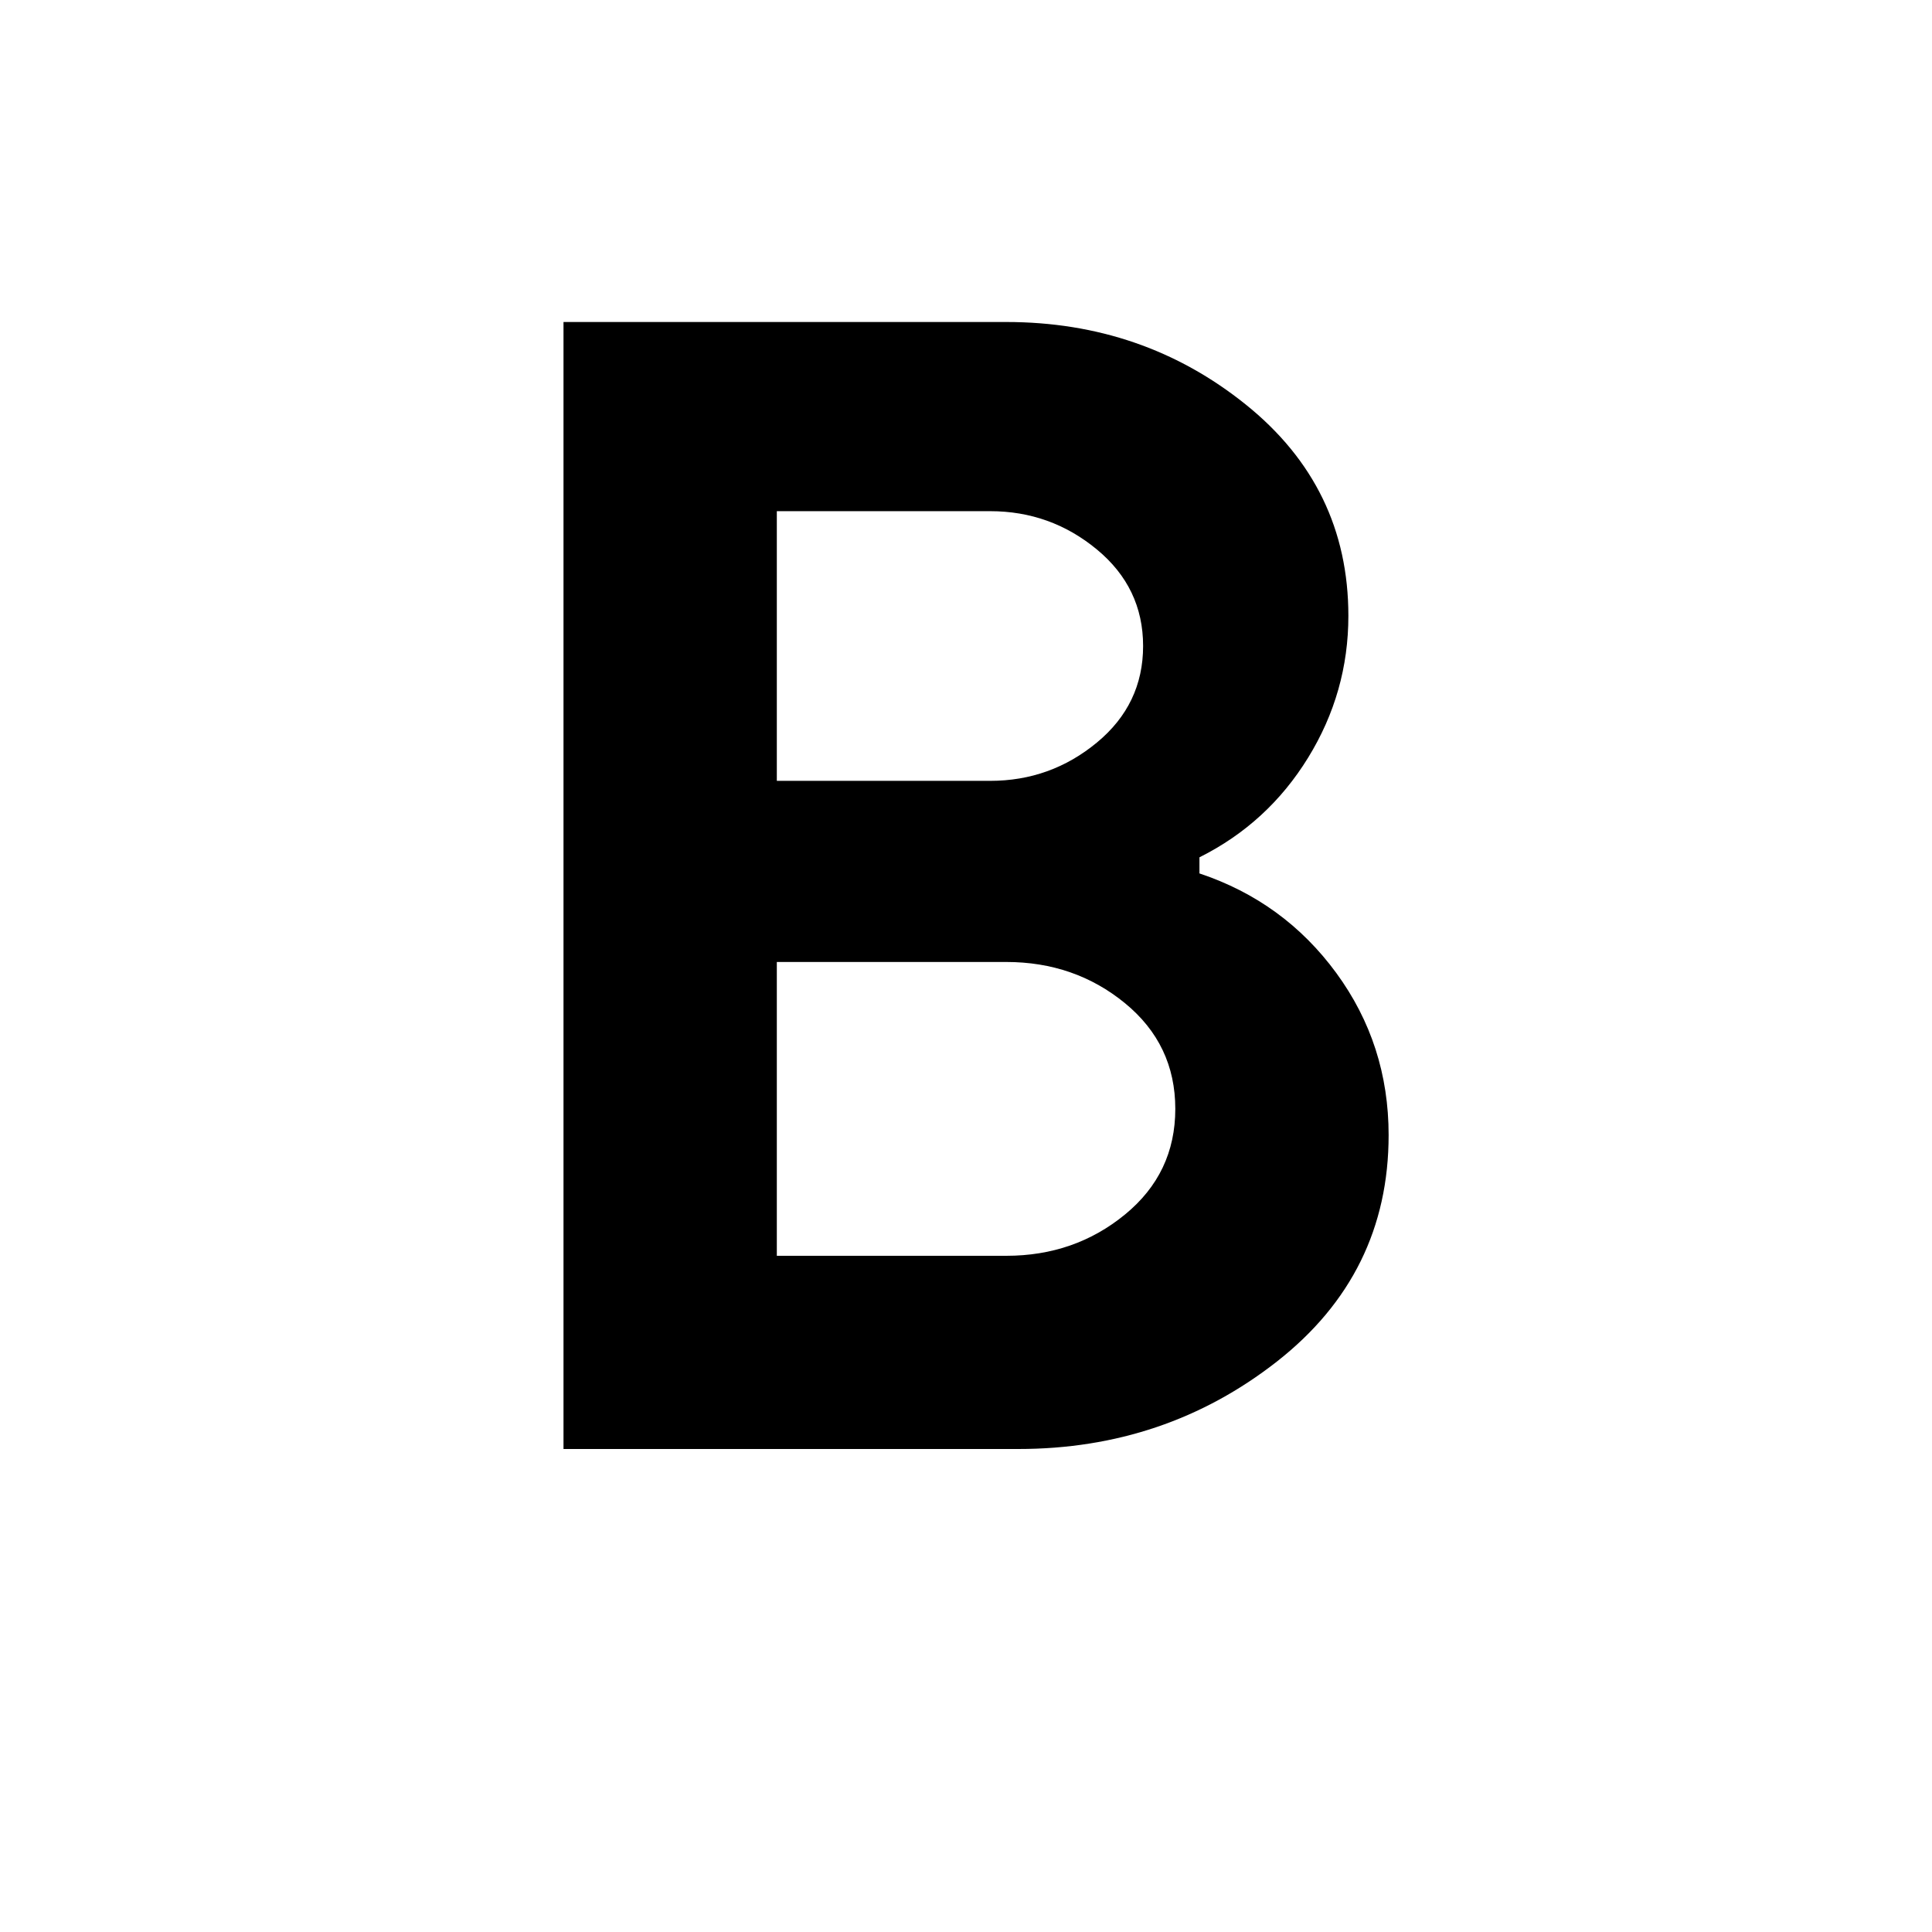
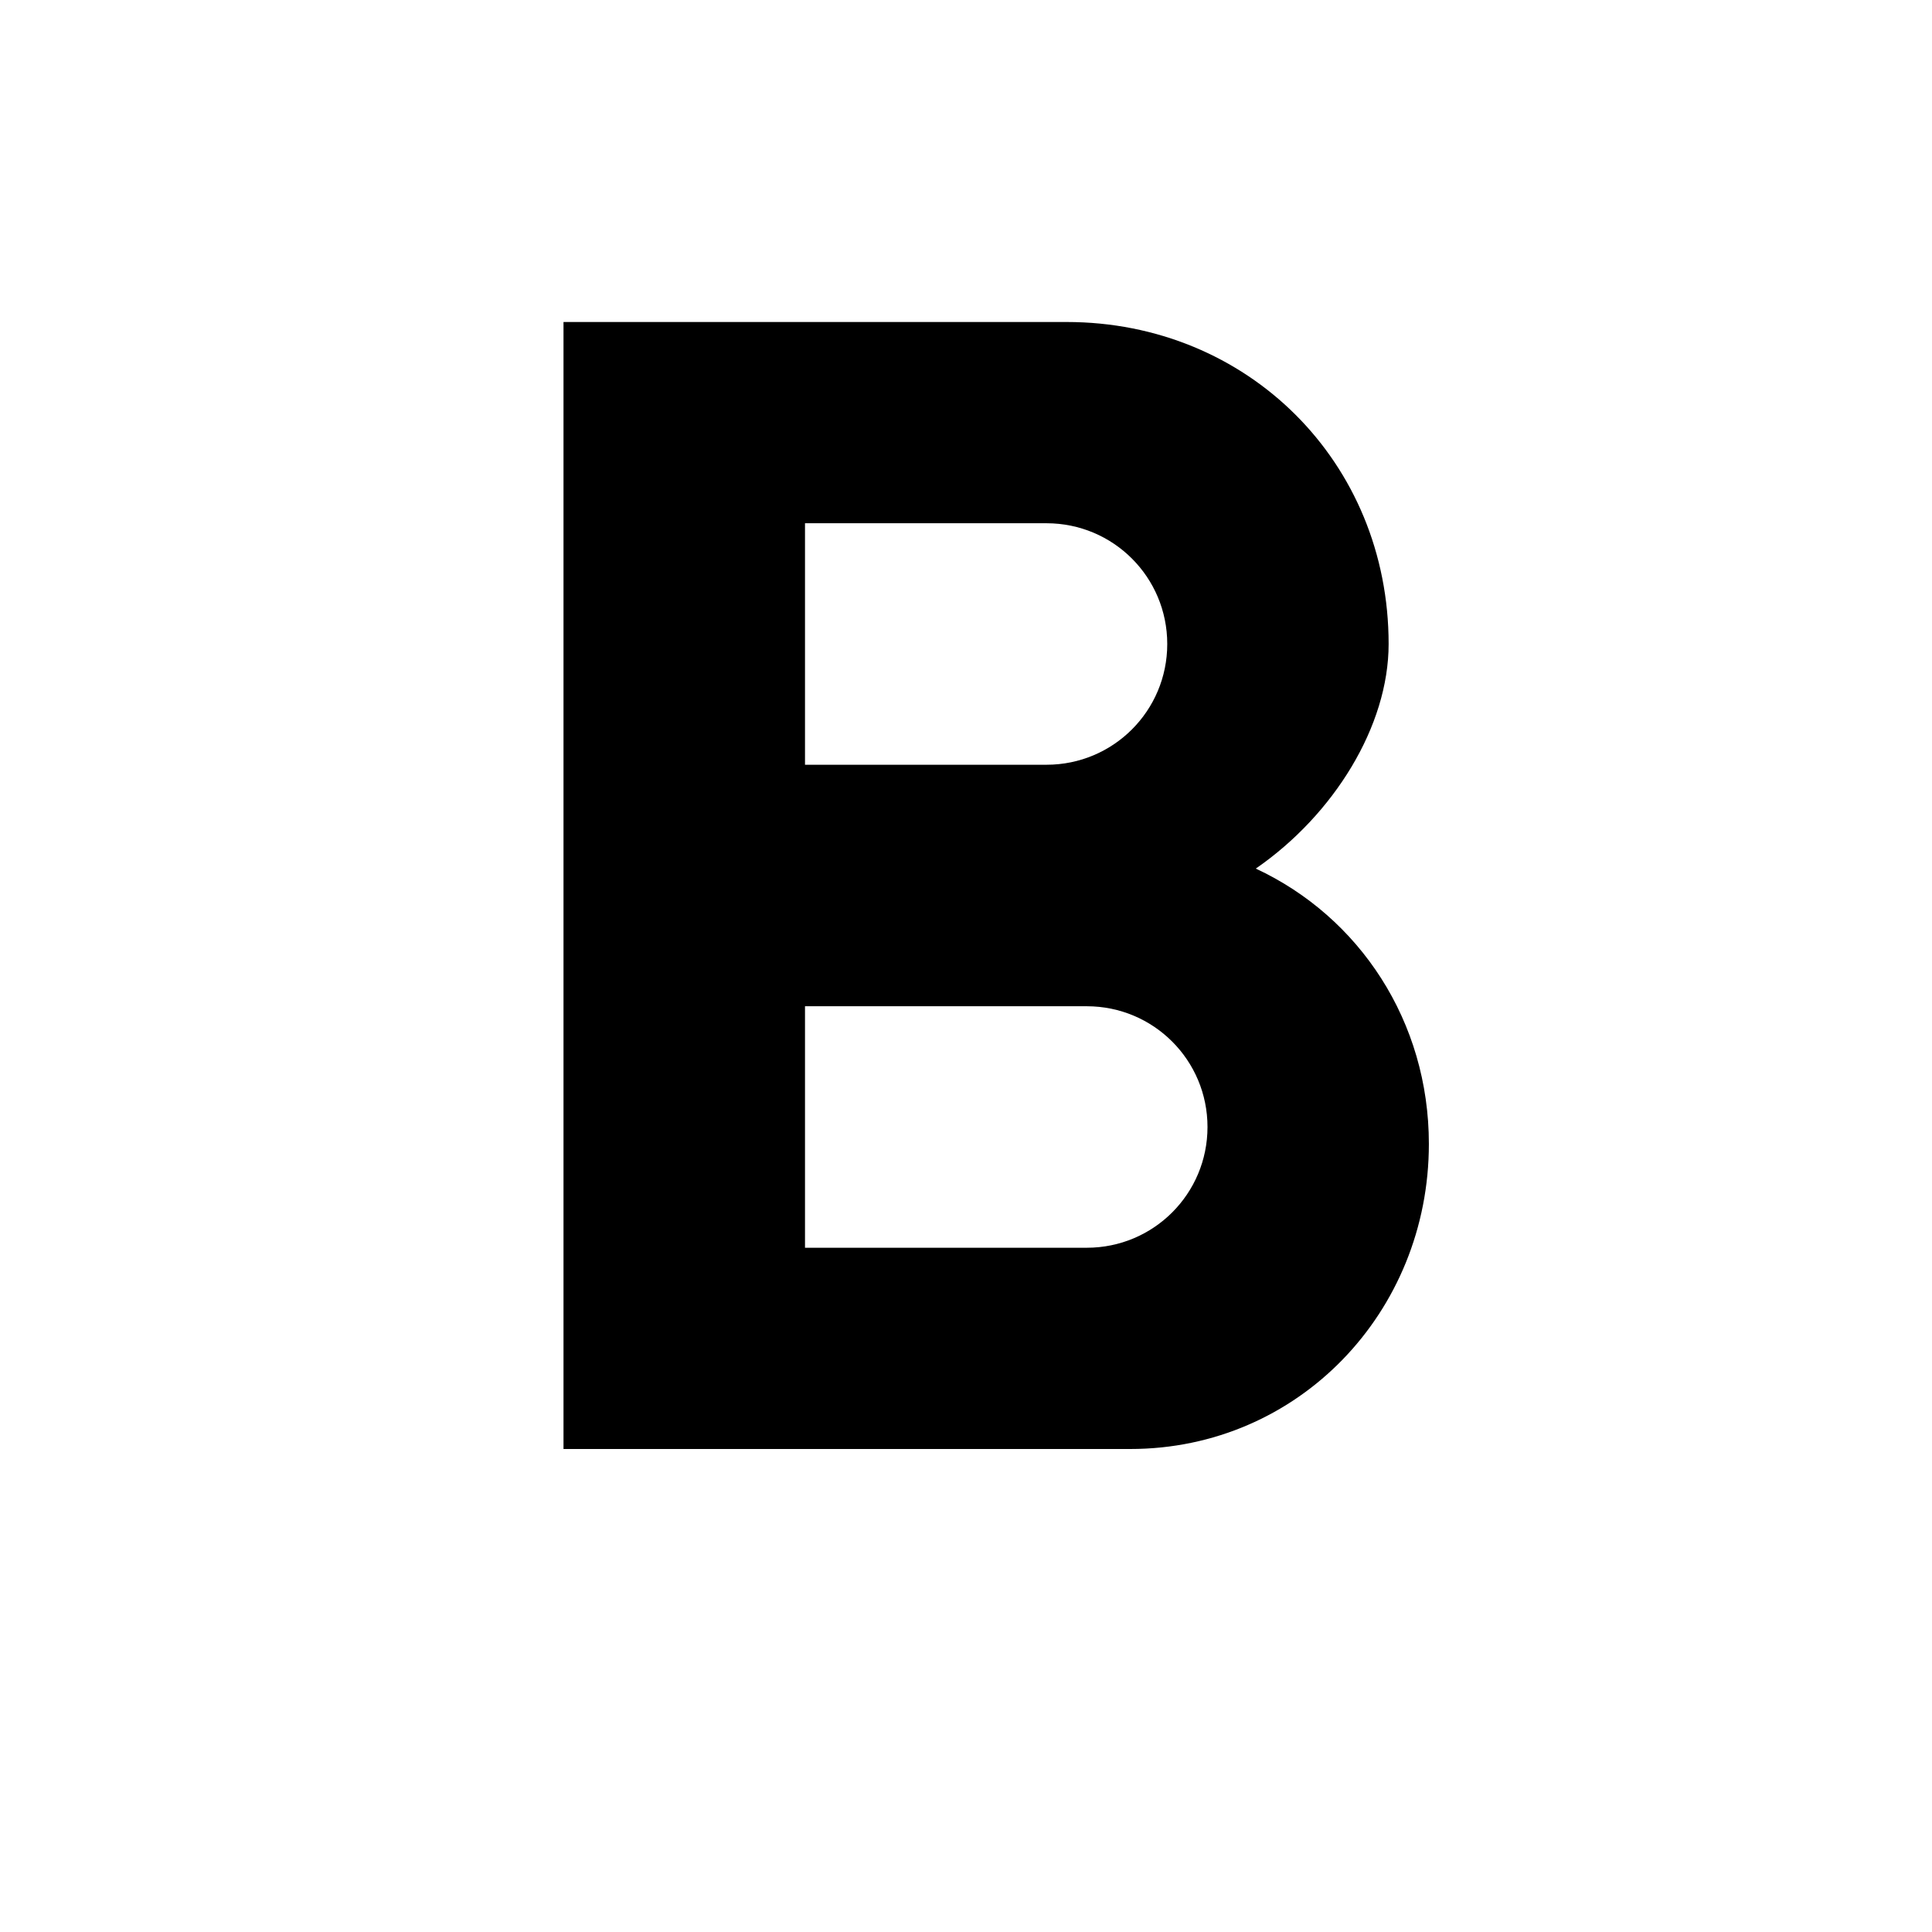
<svg xmlns="http://www.w3.org/2000/svg" viewBox="0 0 24 24" fill="currentColor">
-   <path d="M7 18V4h5.5q1.7 0 2.975 1.025Q16.75 6.05 16.75 7.65q0 .95-.5 1.762-.5.813-1.35 1.238v.2q1.05.35 1.7 1.237.65.888.65 2.013 0 1.725-1.387 2.813Q14.475 18 12.65 18Zm2.65-8.3h2.65q.75 0 1.325-.475t.575-1.2q0-.725-.575-1.2T12.3 6.35H9.65Zm0 5.9h2.85q.85 0 1.475-.513.625-.512.625-1.312t-.625-1.313q-.625-.512-1.475-.512H9.65Z" />
+   <path d="M0 0h24v24H0z" fill="none" />
+   <path d="M15.6 10.79c.97-.67 1.65-1.77 1.65-2.79 0-2.26-1.75-4-4-4H7v14h7.04c2.09 0 3.71-1.7 3.71-3.79 0-1.52-.86-2.82-2.15-3.42zM10 6.5h3c.83 0 1.5.67 1.5 1.5s-.67 1.5-1.5 1.5h-3v-3zm3.5 9H10v-3h3.5c.83 0 1.5.67 1.5 1.5s-.67 1.5-1.5 1.5z" />
</svg>
